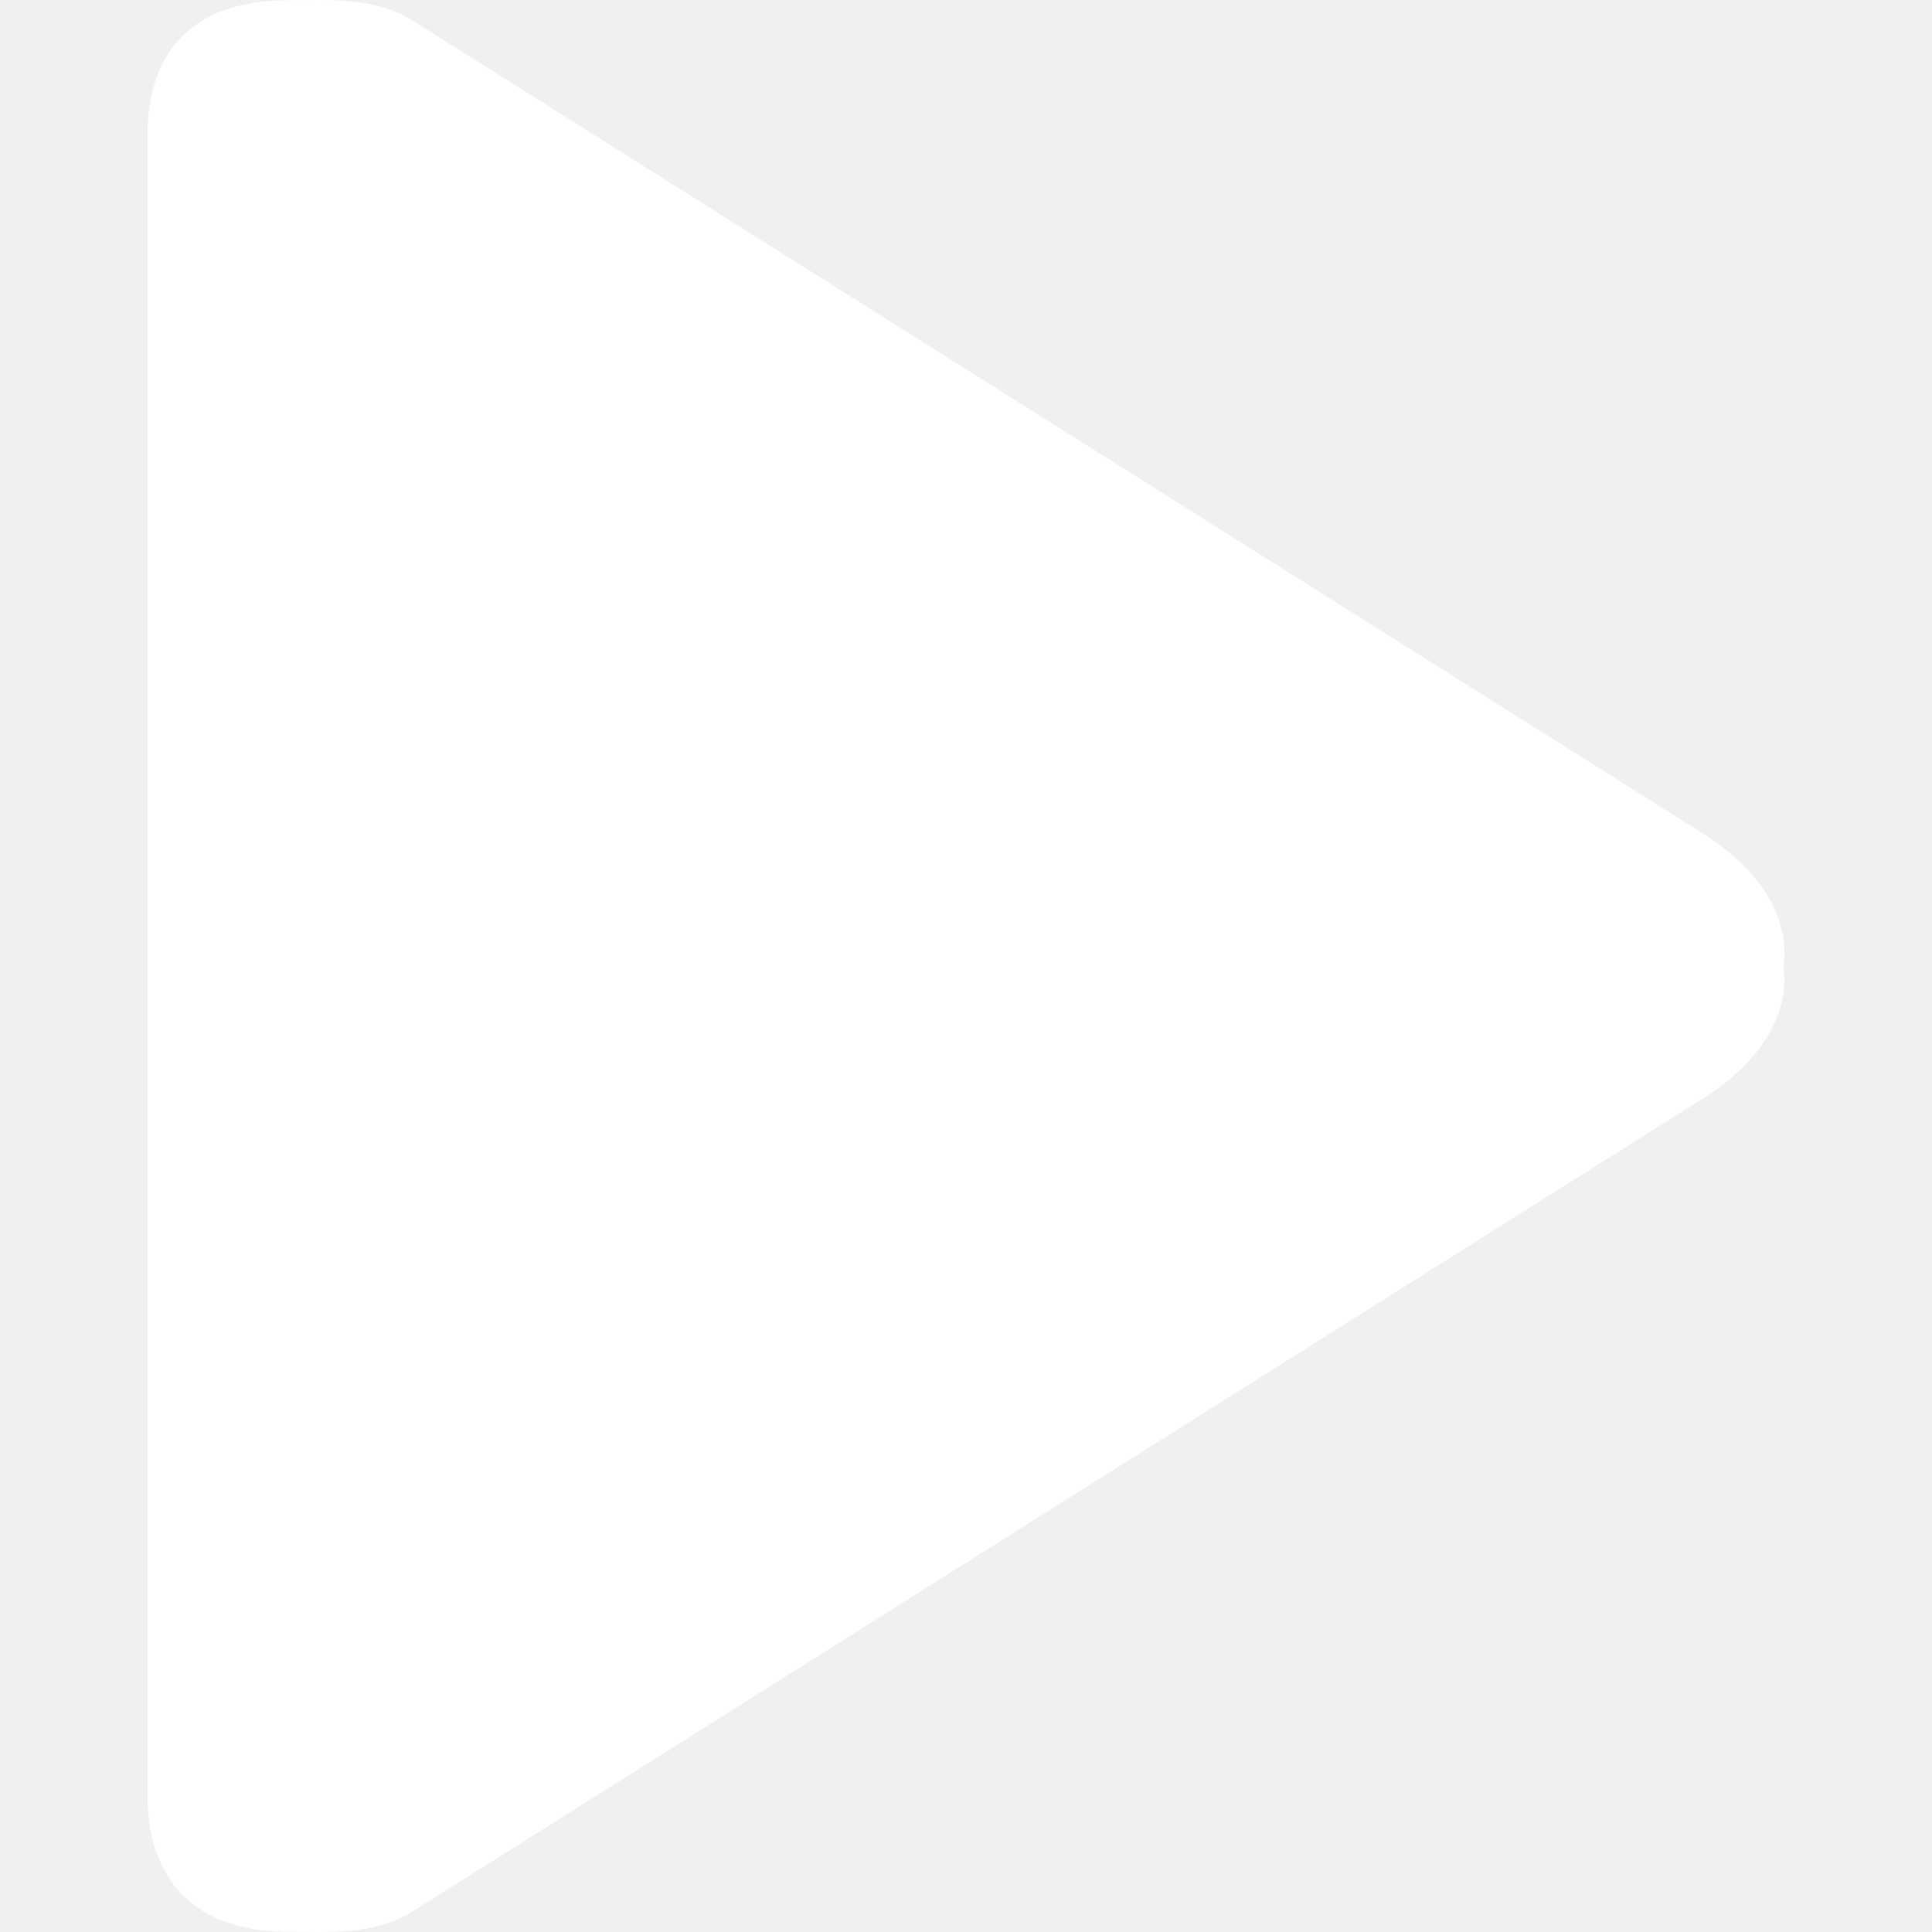
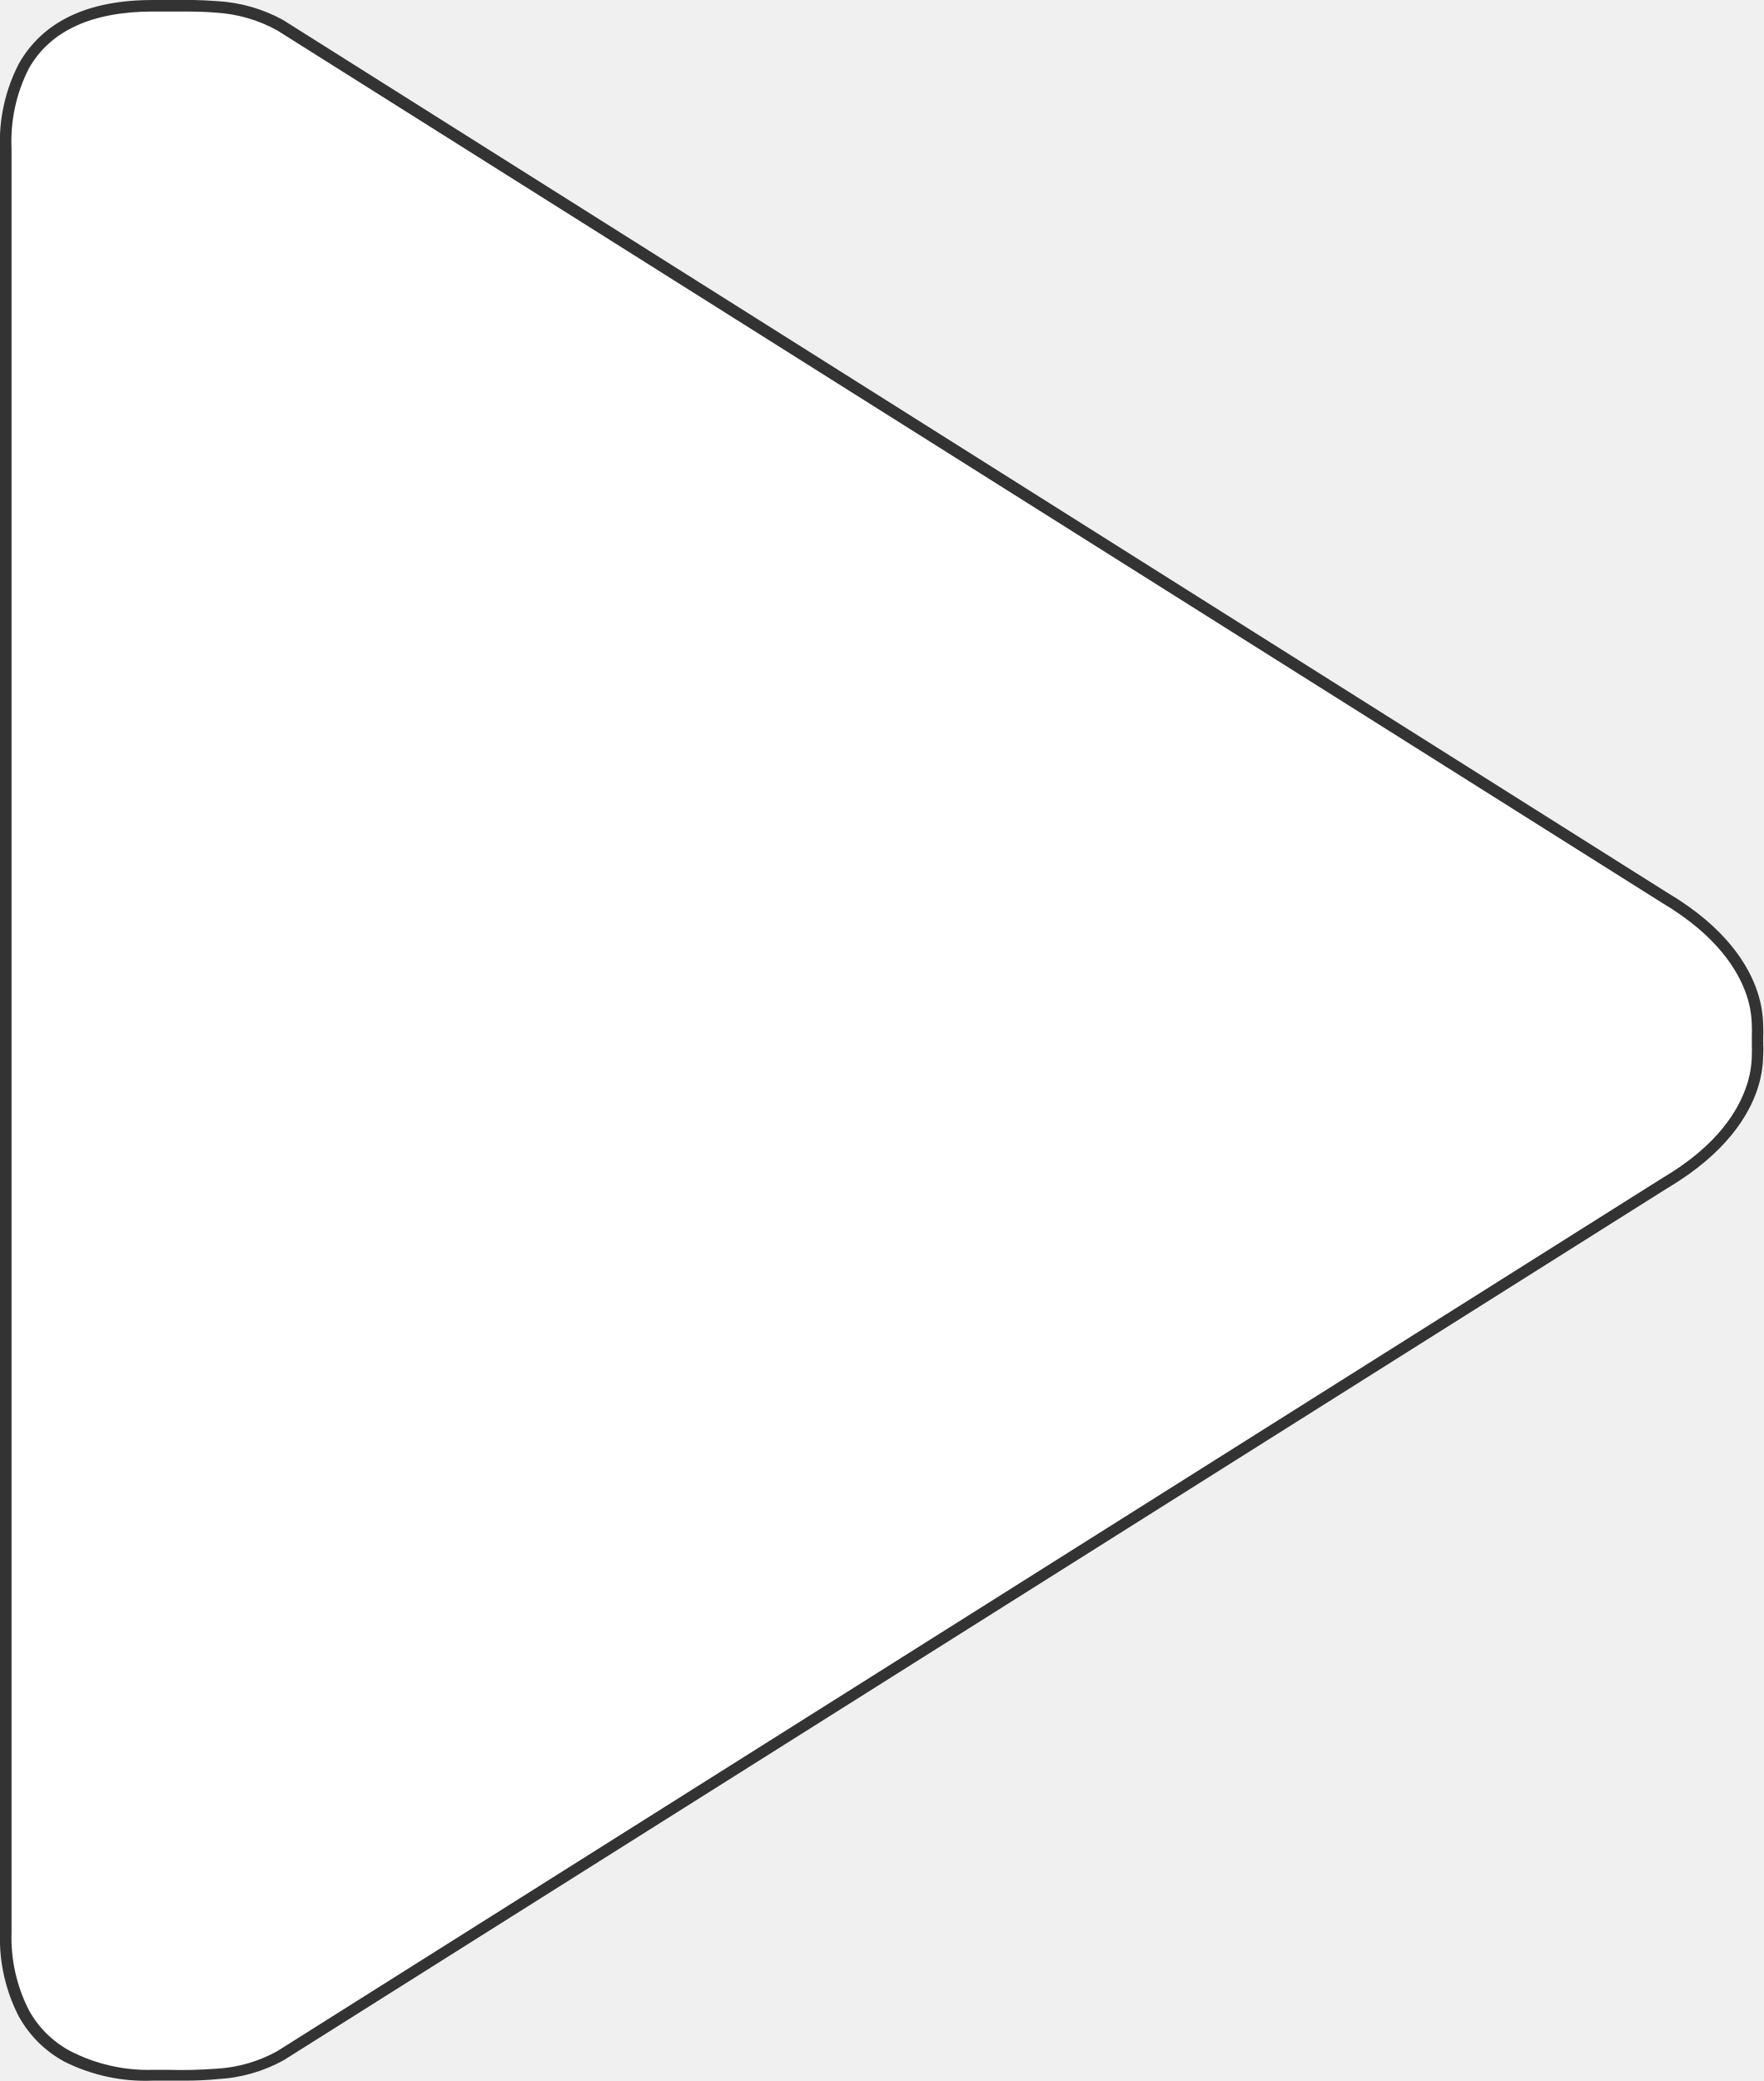
- <svg xmlns="http://www.w3.org/2000/svg" viewBox="0 0 232.153 232.153">
-   <path fill="white" d="M203.791,99.628L49.307,2.294c-4.567-2.719-10.238-2.266-14.521-2.266 c-17.132,0-17.056,13.227-17.056,16.578v198.94c0,2.833-0.075,16.579,17.056,16.579c4.283,0,9.955,0.451,14.521-2.267 l154.483-97.333c12.68-7.545,10.489-16.449,10.489-16.449S216.471,107.172,203.791,99.628z" />
+ <svg xmlns="http://www.w3.org/2000/svg" viewBox="0 0 93.22 110.02">
+   <path fill="white" d="M88,47.47h0c3,1.76,4.14,3.65,4.6,5.08a5.42,5.42,0,0,1,.29,1.74,4.88,4.88,0,0,1,0,.49v.12h0V55h0a1,1,0,0,0,0,.13,4.88,4.88,0,0,1,0,.49,5.42,5.42,0,0,1-.29,1.74c-.46,1.43-1.65,3.32-4.6,5.08h0L14.82,108.66h0a7.81,7.81,0,0,1-3.36,1,25.33,25.33,0,0,1-2.59.06H8.09a9.26,9.26,0,0,1-4.54-1,5.91,5.91,0,0,1-2.28-2.27,8.79,8.79,0,0,1-1-4.28h0V7.88h0a8.76,8.76,0,0,1,1-4.37C2.21,1.85,4.13.32,8.09.32h.78a25.33,25.33,0,0,1,2.59.06,7.81,7.81,0,0,1,3.36,1h0Z" />
+   <path fill="#333" d="M9.72,110H8.09a9.56,9.56,0,0,1-4.68-1A6.06,6.06,0,0,1,1,106.62a9,9,0,0,1-1-4.42V7.88A9,9,0,0,1,1,3.36C2.27,1.14,4.61,0,8.09,0h.78a25.91,25.91,0,0,1,2.61.06,8.16,8.16,0,0,1,3.49,1L88.18,47.22c3.1,1.84,4.28,3.86,4.73,5.23a6,6,0,0,1,.3,1.84,3.51,3.51,0,0,1,0,.54v.24a.56.56,0,0,1,0,.13,3.17,3.17,0,0,1,0,.53,6,6,0,0,1-.3,1.84c-.45,1.37-1.64,3.39-4.74,5.23L15,108.92a8.11,8.11,0,0,1-3.5,1A17.49,17.49,0,0,1,9.72,110ZM9.74.61H8.09c-3.21,0-5.42,1-6.56,3A8.49,8.49,0,0,0,.61,7.87v94.27a8.46,8.46,0,0,0,.92,4.14,5.41,5.41,0,0,0,2.17,2.15,9,9,0,0,0,4.39,1h.78a24.5,24.5,0,0,0,2.56-.06,7.46,7.46,0,0,0,3.23-.93L87.85,62.3c3-1.76,4.07-3.65,4.49-4.92a5.26,5.26,0,0,0,.27-1.65,4.16,4.16,0,0,0,0-.45.56.56,0,0,0,0-.1v-.34a.46.46,0,0,1,0-.1,4.16,4.16,0,0,0,0-.45,5.26,5.26,0,0,0-.27-1.65c-.42-1.27-1.53-3.16-4.48-4.91h0L14.66,1.61A7.6,7.6,0,0,0,11.43.67C10.85.62,10.29.61,9.74.61Z" />
</svg>
